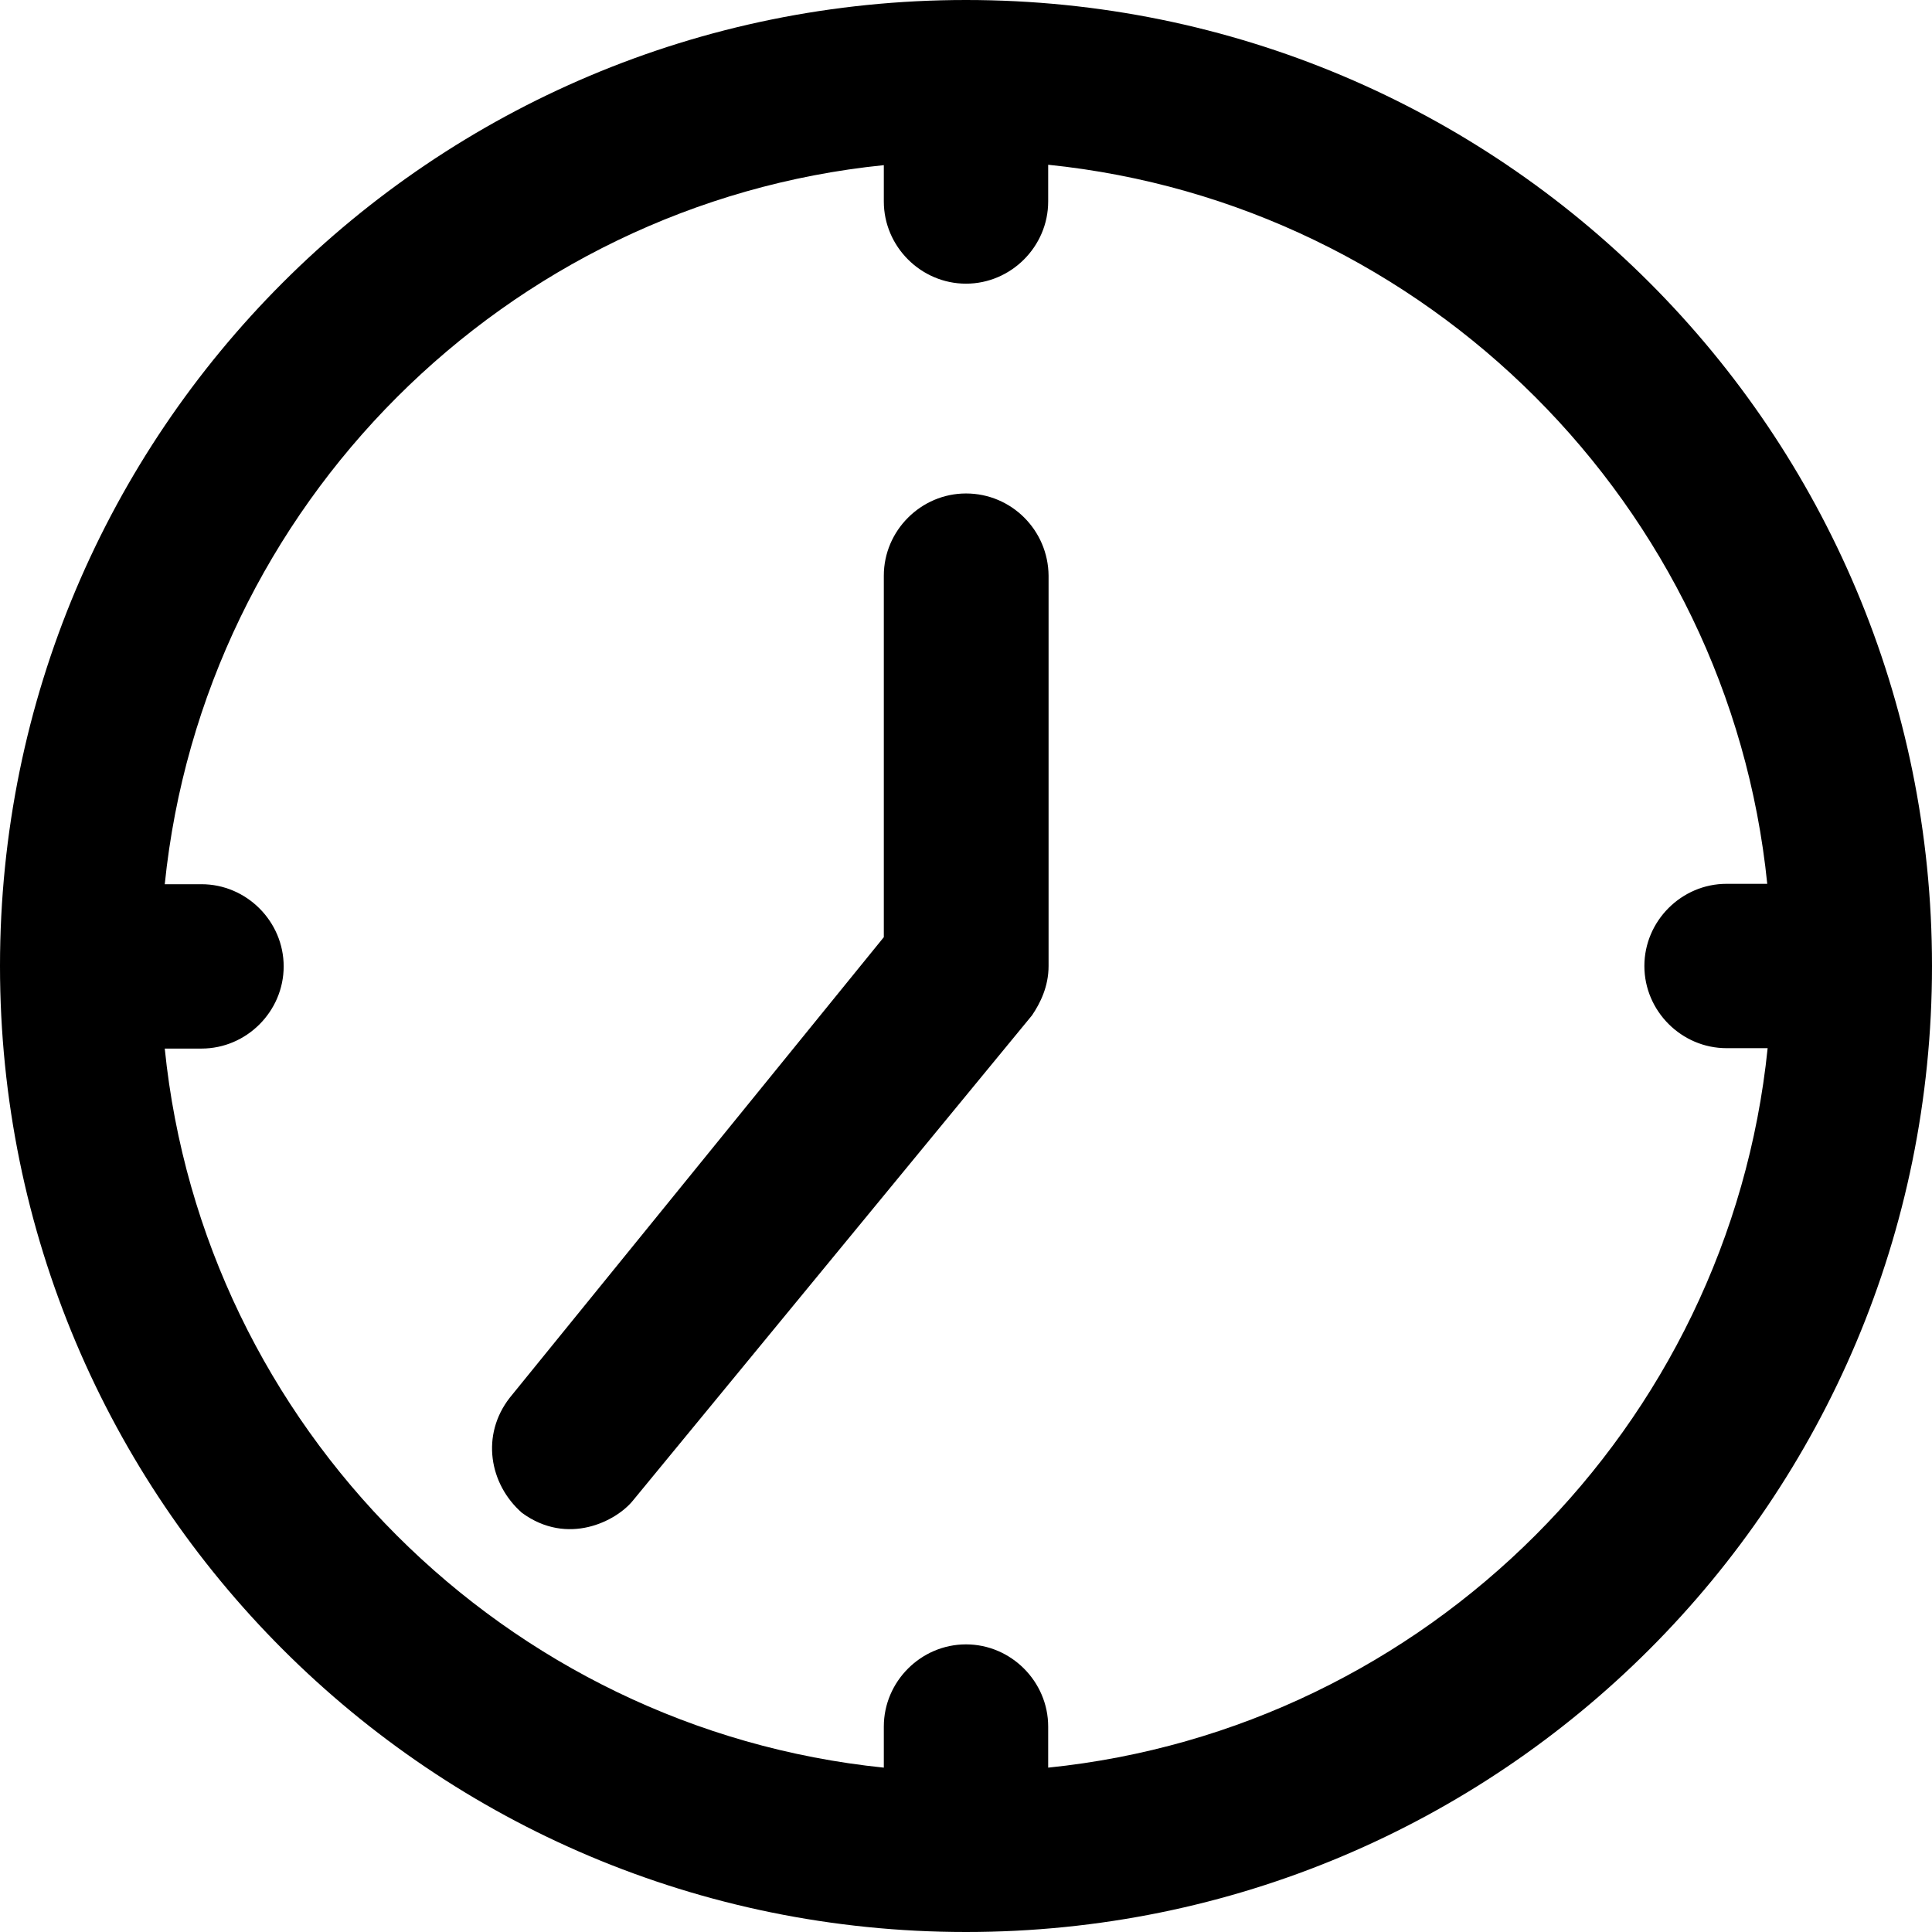
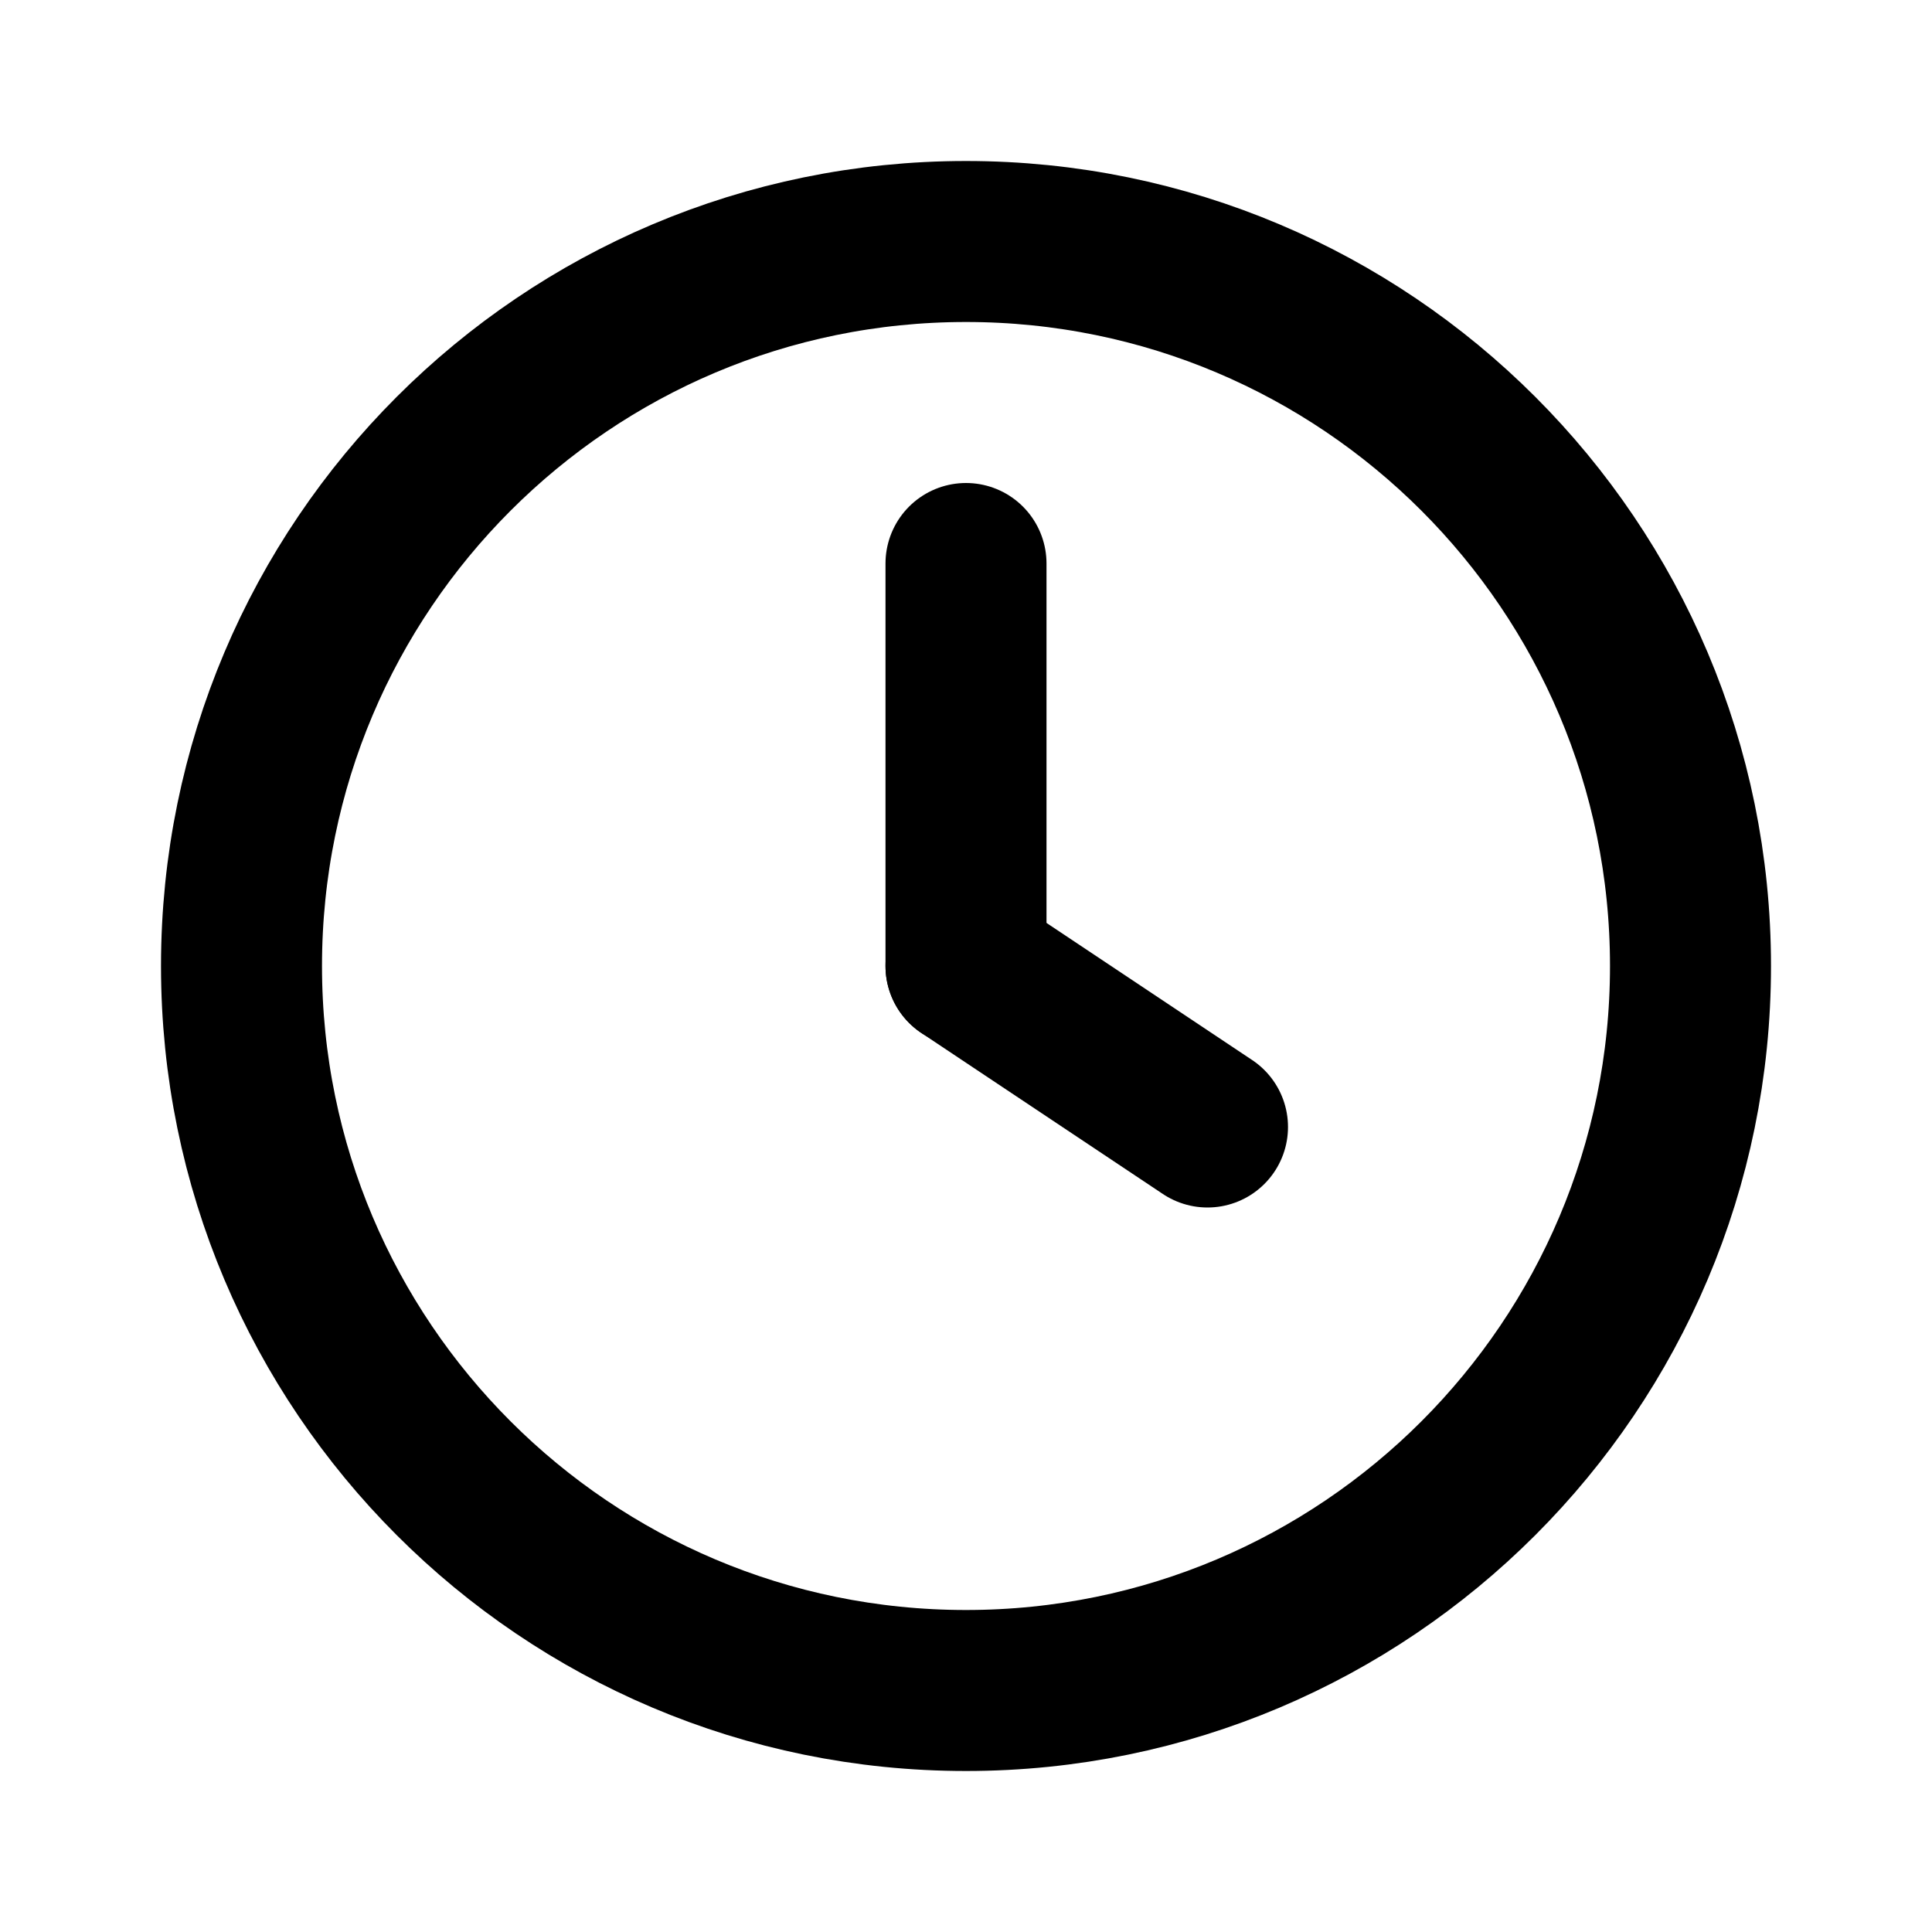
- <svg xmlns="http://www.w3.org/2000/svg" fill="#000000" height="20px" width="20px" version="1.1" id="Layer_1" viewBox="0 0 489 489" xml:space="preserve">
-   <g>
-     <g>
-       <path d="M244.5,0C109.3,0,0,109.3,0,244.5S109.3,489,244.5,489S489,379.8,489,244.5S379.8,0,244.5,0z M265.3,447.4V437    c0-11.4-9.4-20.8-20.8-20.8s-20.8,9.4-20.8,20.8v10.4c-95.8-9.8-172.3-86.3-182-182H51c11.4,0,20.8-9.4,20.8-20.8    s-9.4-20.8-20.8-20.8h-9.3c9.8-95.8,86.3-172.3,182-182V51c0,11.4,9.4,20.8,20.8,20.8s20.8-9.4,20.8-20.8v-9.3    c95.8,9.8,172.3,86.3,182,182H437c-11.4,0-20.8,9.4-20.8,20.8s9.4,20.8,20.8,20.8h10.4C437.6,361.1,361.1,437.6,265.3,447.4z" />
-       <path d="M244.5,124.9c-11.4,0-20.8,9.4-20.8,20.8v91.5L129,353.8c-7.3,9.4-5.2,21.8,3.1,29.1c11.6,8.5,23.9,2.1,28.1-3.1    l101-122.8c2.1-3.1,4.2-7.3,4.2-12.5v-98.8C265.3,134.2,256,124.9,244.5,124.9z" />
-     </g>
-   </g>
+ <svg xmlns="http://www.w3.org/2000/svg" width="24" height="24" viewBox="0 0 24 24" fill="none" stroke="currentColor" stroke-width="2" stroke-linecap="round" stroke-linejoin="round" class="icon icon-tabler icons-tabler-outline icon-tabler-clock-hour-4">
+   <path stroke="none" d="M0 0h24v24H0z" fill="none" />
+   <path d="M12 12m-9 0a9 9 0 1 0 18 0a9 9 0 1 0 -18 0" />
+   <path d="M12 12l3 2" />
+   <path d="M12 7v5" />
</svg>
